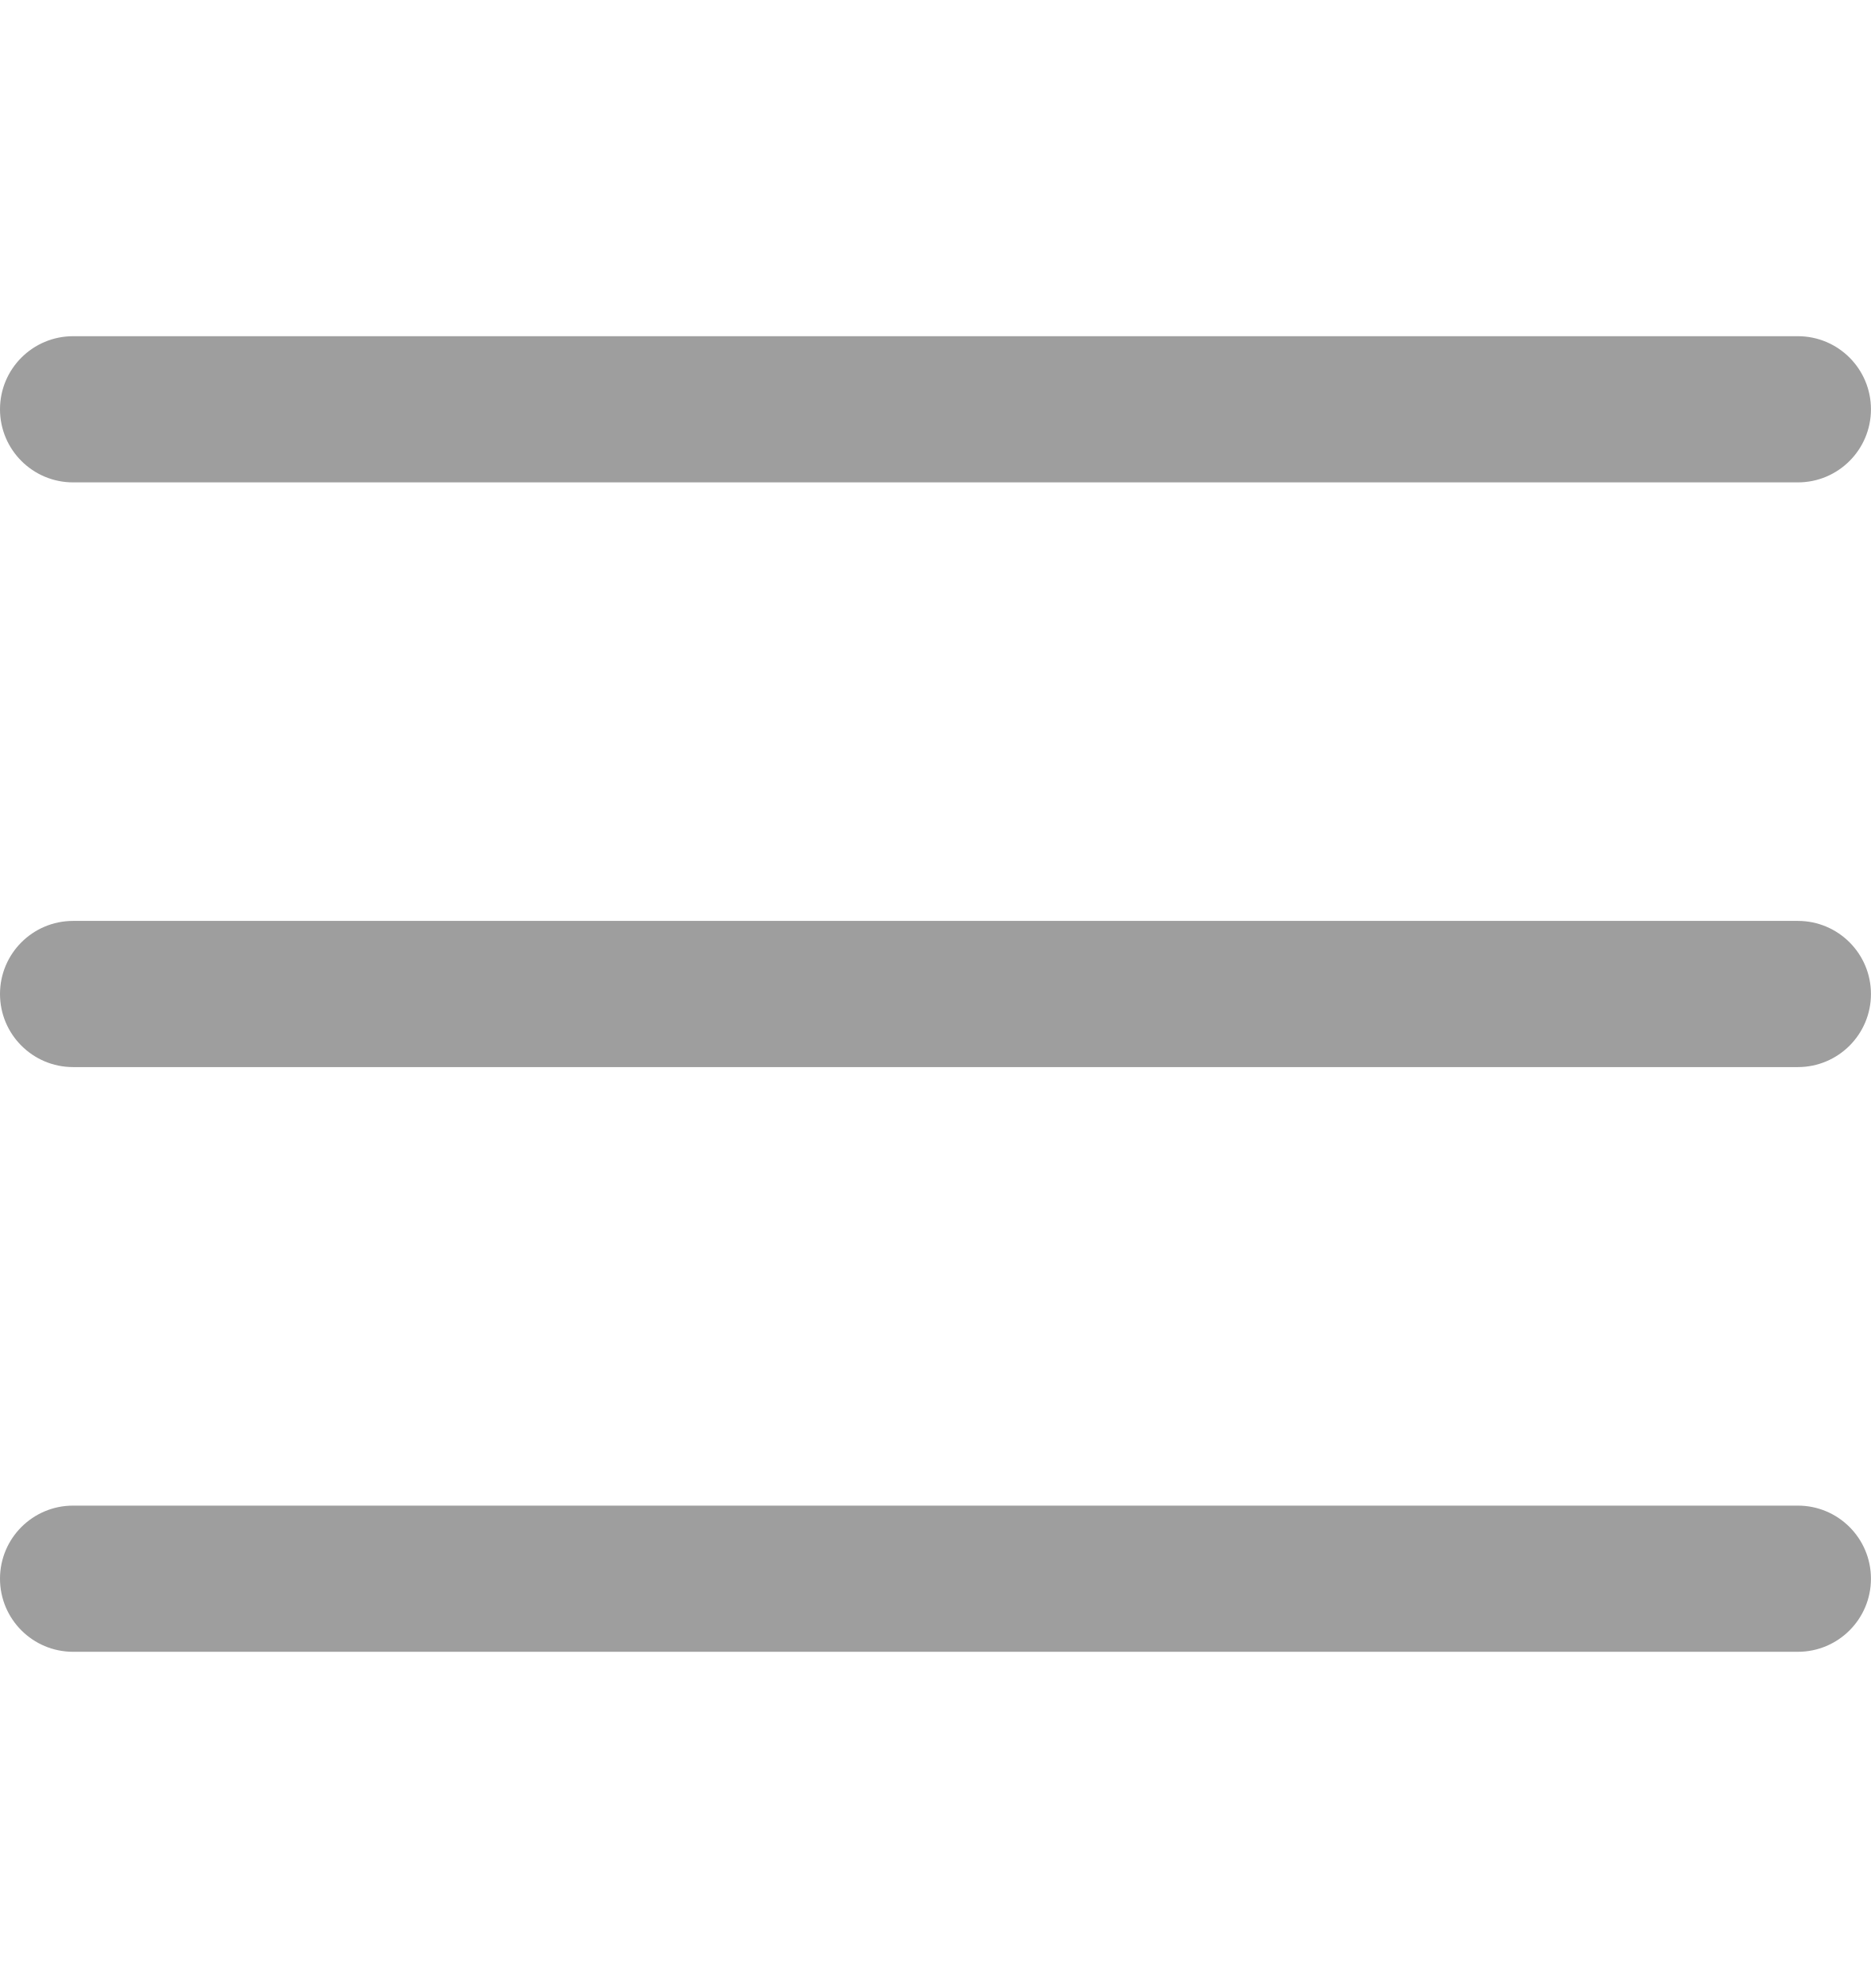
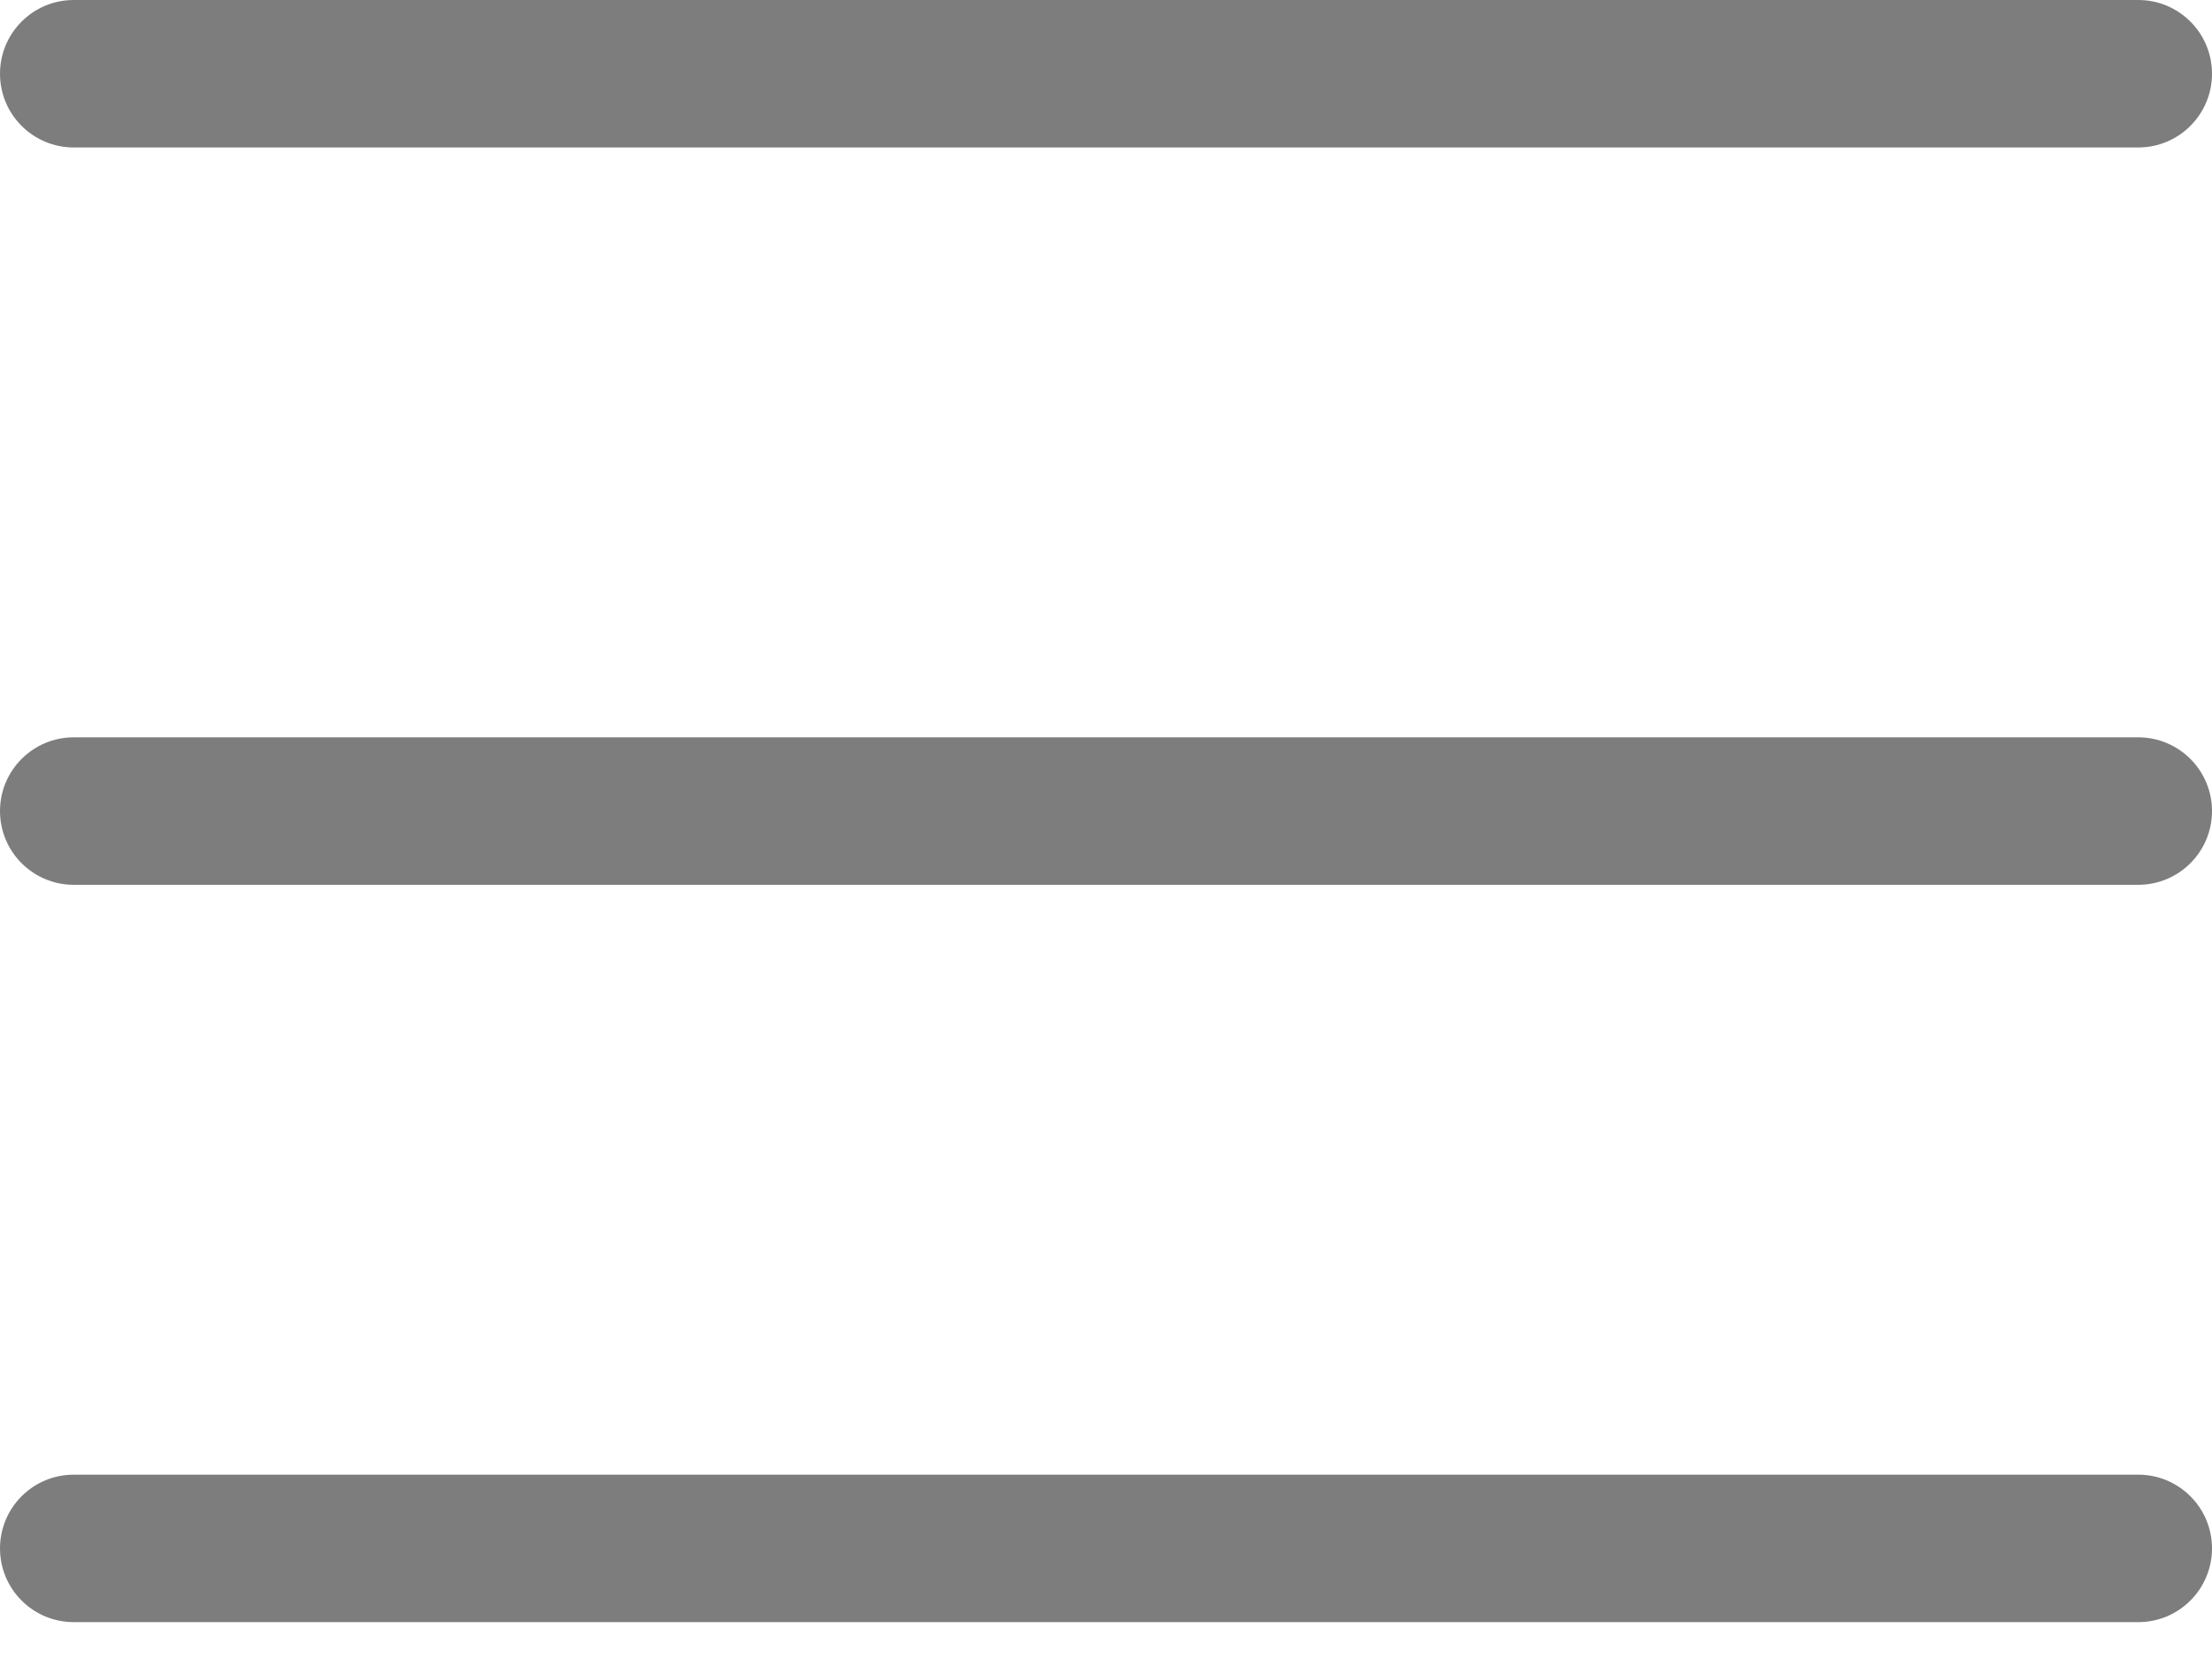
- <svg xmlns="http://www.w3.org/2000/svg" width="16" height="17" fill="none">
-   <path d="M15.375 7.875H.625a.625.625 0 1 0 0 1.25h14.75a.625.625 0 1 0 0-1.25ZM15.375 2.875H.625a.625.625 0 1 0 0 1.25h14.75a.625.625 0 1 0 0-1.25ZM15.375 12.875H.625a.625.625 0 1 0 0 1.25h14.75a.625.625 0 1 0 0-1.25Z" fill="#9E9E9E" />
+ <svg xmlns="http://www.w3.org/2000/svg" width="24" height="18" fill="none">
+   <path d="M23.2 0H.8a.8.8 0 0 0 0 1.6h22.4a.8.8 0 0 0 0-1.6ZM23.2 8H.8a.8.8 0 0 0 0 1.6h22.4a.8.8 0 0 0 0-1.6ZM23.2 16H.8a.8.8 0 0 0 0 1.6h22.4a.8.8 0 0 0 0-1.6Z" fill="#7D7D7D" />
</svg>
